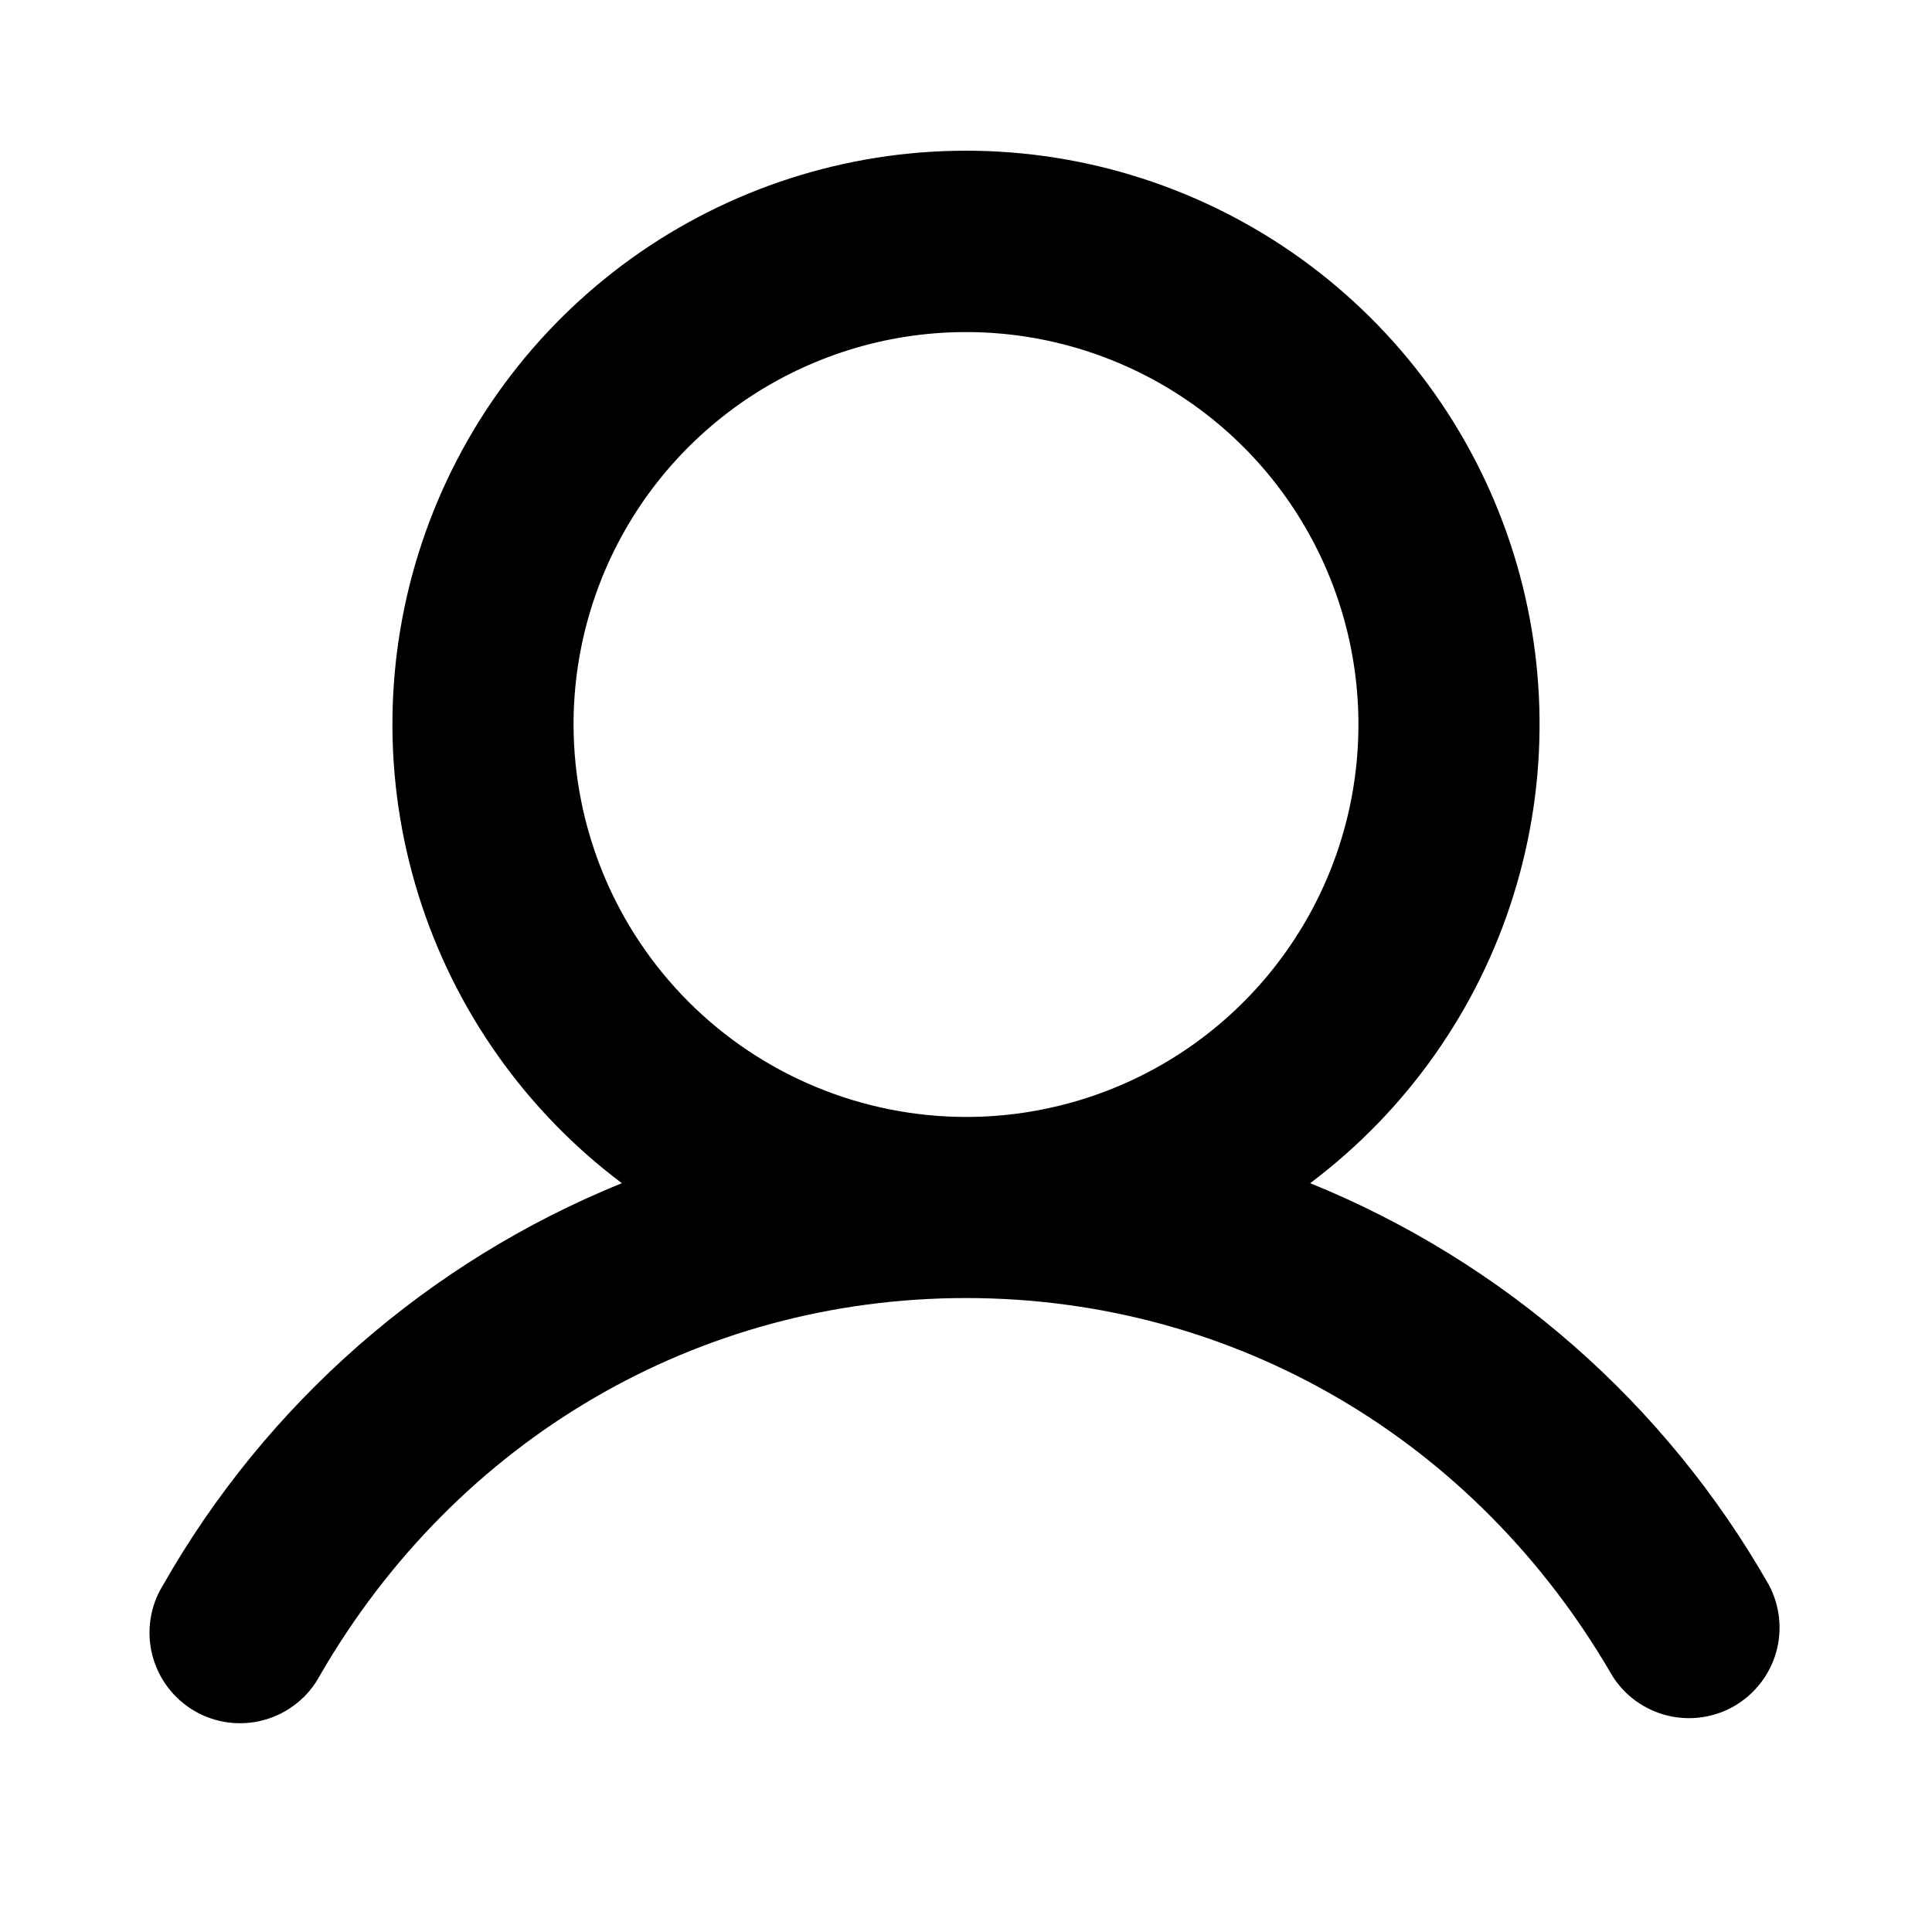
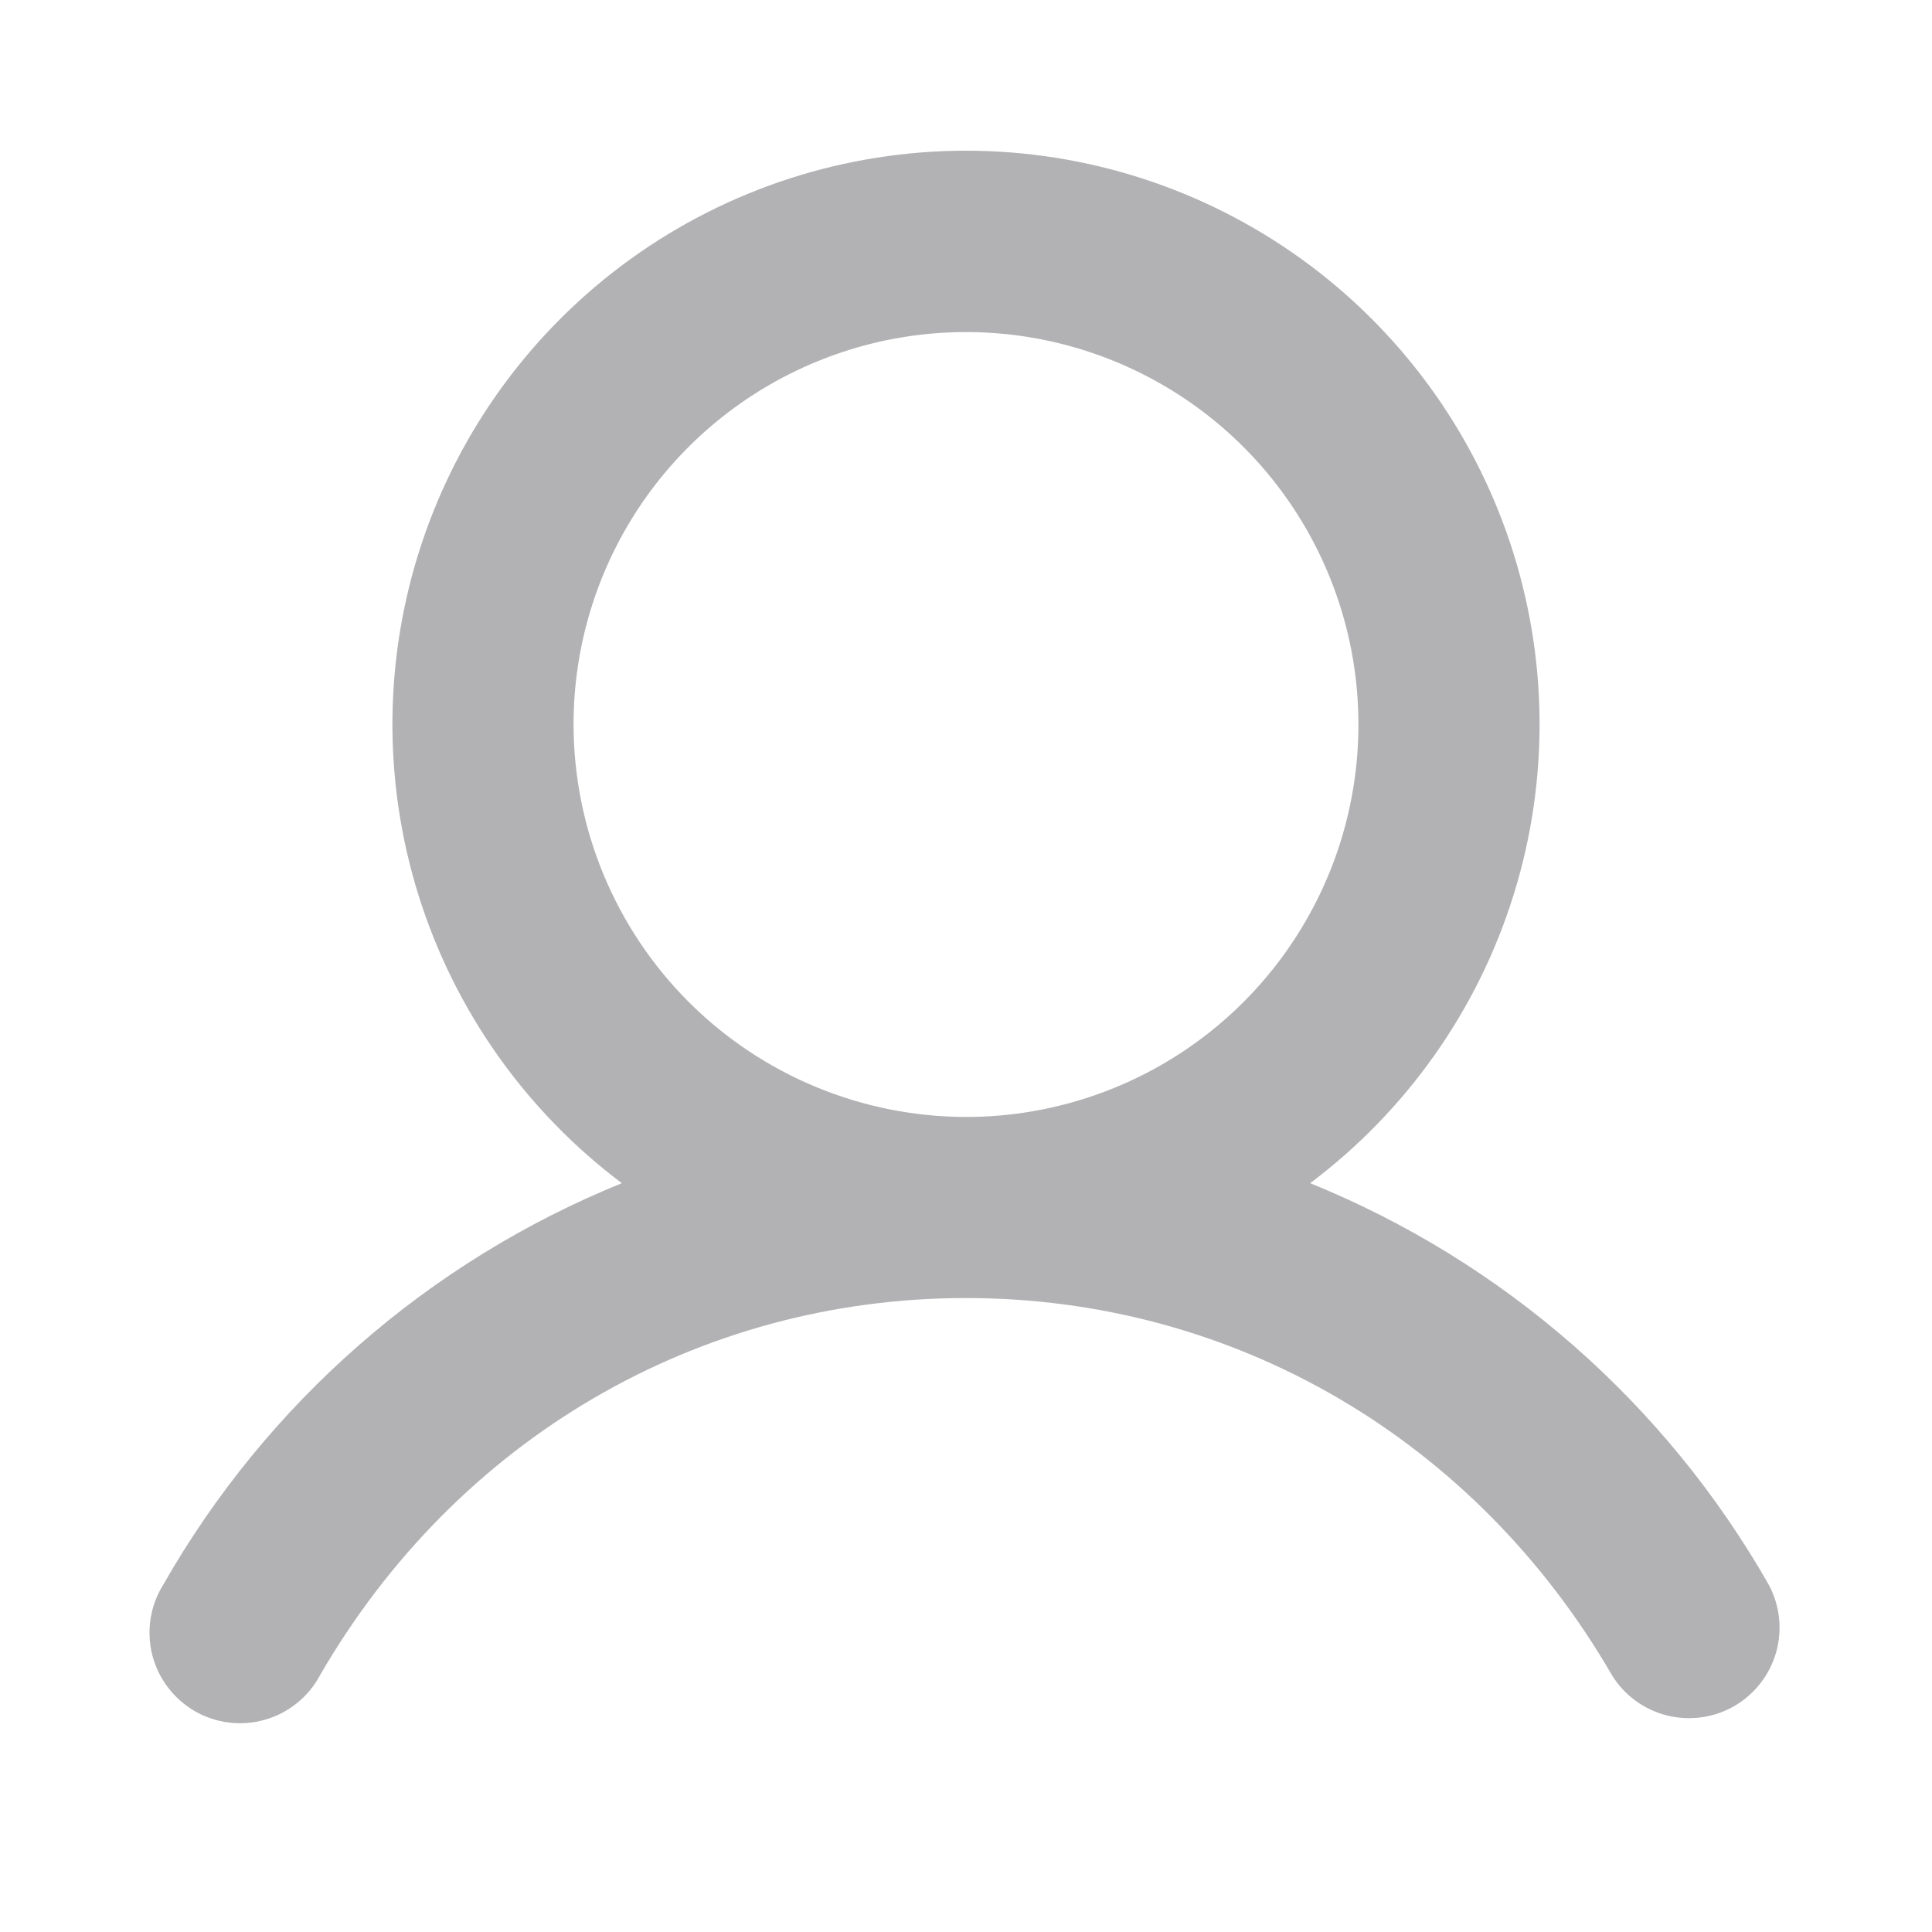
- <svg xmlns="http://www.w3.org/2000/svg" width="22" height="22" viewBox="0 0 22 22" fill="none">
-   <path d="M20.142 18.047C18.964 15.979 17.124 14.368 14.919 13.473C16.015 12.65 16.826 11.503 17.234 10.195C17.643 8.887 17.63 7.483 17.196 6.182C16.763 4.882 15.931 3.751 14.819 2.949C13.707 2.148 12.371 1.716 11 1.716C9.629 1.716 8.293 2.148 7.181 2.949C6.069 3.751 5.237 4.882 4.804 6.182C4.37 7.483 4.357 8.887 4.766 10.195C5.175 11.503 5.985 12.65 7.081 13.473C4.876 14.368 3.036 15.979 1.858 18.047C1.785 18.164 1.736 18.295 1.715 18.432C1.693 18.568 1.7 18.708 1.733 18.842C1.767 18.976 1.827 19.102 1.91 19.212C1.994 19.323 2.098 19.415 2.218 19.485C2.338 19.554 2.47 19.598 2.607 19.615C2.744 19.632 2.884 19.621 3.016 19.583C3.149 19.546 3.273 19.481 3.381 19.394C3.489 19.308 3.578 19.2 3.643 19.078C5.2 16.387 7.95 14.781 11 14.781C14.05 14.781 16.8 16.388 18.357 19.078C18.498 19.306 18.723 19.469 18.982 19.534C19.242 19.599 19.517 19.561 19.749 19.427C19.98 19.293 20.151 19.074 20.225 18.816C20.298 18.559 20.268 18.283 20.142 18.047ZM6.531 8.25C6.531 7.366 6.793 6.502 7.284 5.767C7.775 5.033 8.473 4.46 9.29 4.122C10.107 3.783 11.005 3.695 11.872 3.867C12.739 4.04 13.535 4.465 14.16 5.09C14.785 5.715 15.21 6.511 15.383 7.378C15.555 8.245 15.467 9.144 15.129 9.96C14.79 10.777 14.218 11.475 13.483 11.966C12.748 12.457 11.884 12.719 11 12.719C9.815 12.717 8.679 12.246 7.842 11.409C7.004 10.571 6.533 9.435 6.531 8.25Z" fill="currentColor" />
+ <svg xmlns="http://www.w3.org/2000/svg" viewBox="0 0 22 22" fill="none">
+   <path d="M20.142 18.047C18.964 15.979 17.124 14.368 14.919 13.473C16.015 12.65 16.826 11.503 17.234 10.195C17.643 8.887 17.63 7.483 17.196 6.182C16.763 4.882 15.931 3.751 14.819 2.949C13.707 2.148 12.371 1.716 11 1.716C9.629 1.716 8.293 2.148 7.181 2.949C6.069 3.751 5.237 4.882 4.804 6.182C4.37 7.483 4.357 8.887 4.766 10.195C5.175 11.503 5.985 12.65 7.081 13.473C4.876 14.368 3.036 15.979 1.858 18.047C1.785 18.164 1.736 18.295 1.715 18.432C1.693 18.568 1.7 18.708 1.733 18.842C1.767 18.976 1.827 19.102 1.91 19.212C1.994 19.323 2.098 19.415 2.218 19.485C2.338 19.554 2.47 19.598 2.607 19.615C2.744 19.632 2.884 19.621 3.016 19.583C3.149 19.546 3.273 19.481 3.381 19.394C3.489 19.308 3.578 19.2 3.643 19.078C5.2 16.387 7.95 14.781 11 14.781C14.05 14.781 16.8 16.388 18.357 19.078C18.498 19.306 18.723 19.469 18.982 19.534C19.242 19.599 19.517 19.561 19.749 19.427C19.98 19.293 20.151 19.074 20.225 18.816C20.298 18.559 20.268 18.283 20.142 18.047ZM6.531 8.25C6.531 7.366 6.793 6.502 7.284 5.767C7.775 5.033 8.473 4.46 9.29 4.122C10.107 3.783 11.005 3.695 11.872 3.867C12.739 4.04 13.535 4.465 14.16 5.09C14.785 5.715 15.21 6.511 15.383 7.378C15.555 8.245 15.467 9.144 15.129 9.96C14.79 10.777 14.218 11.475 13.483 11.966C12.748 12.457 11.884 12.719 11 12.719C9.815 12.717 8.679 12.246 7.842 11.409C7.004 10.571 6.533 9.435 6.531 8.25Z" fill="#B2B2B4" />
</svg>
